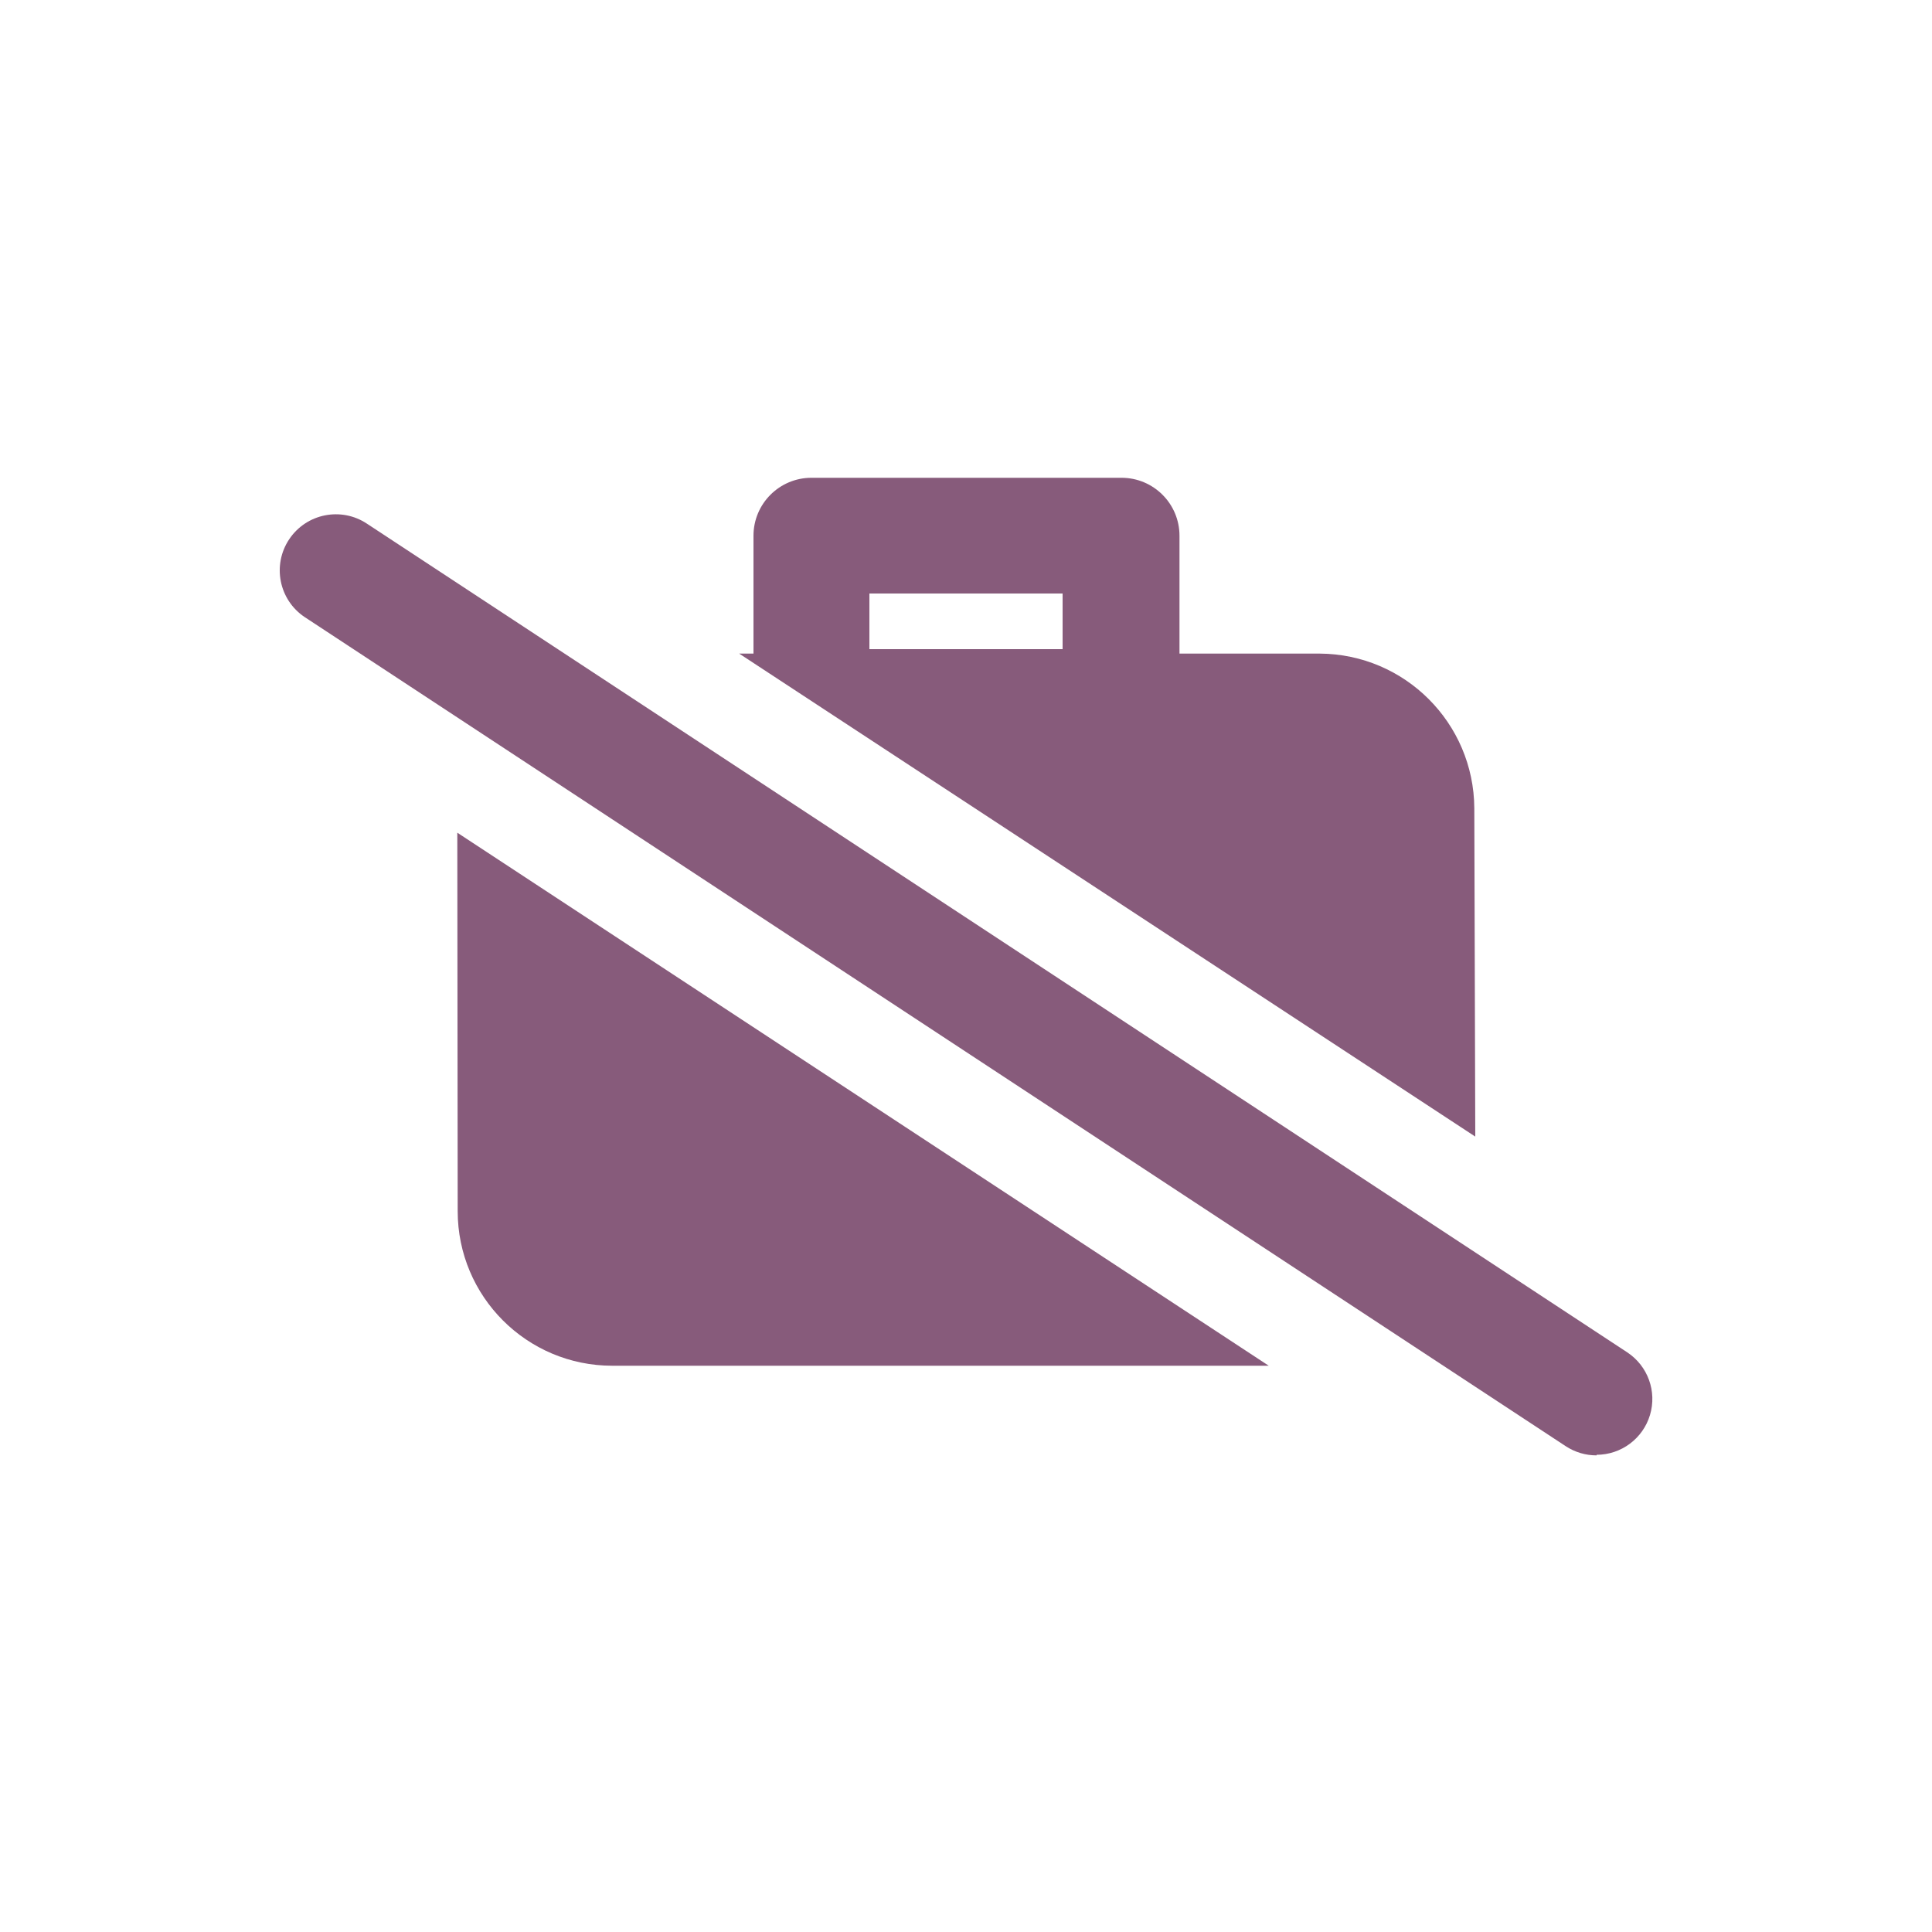
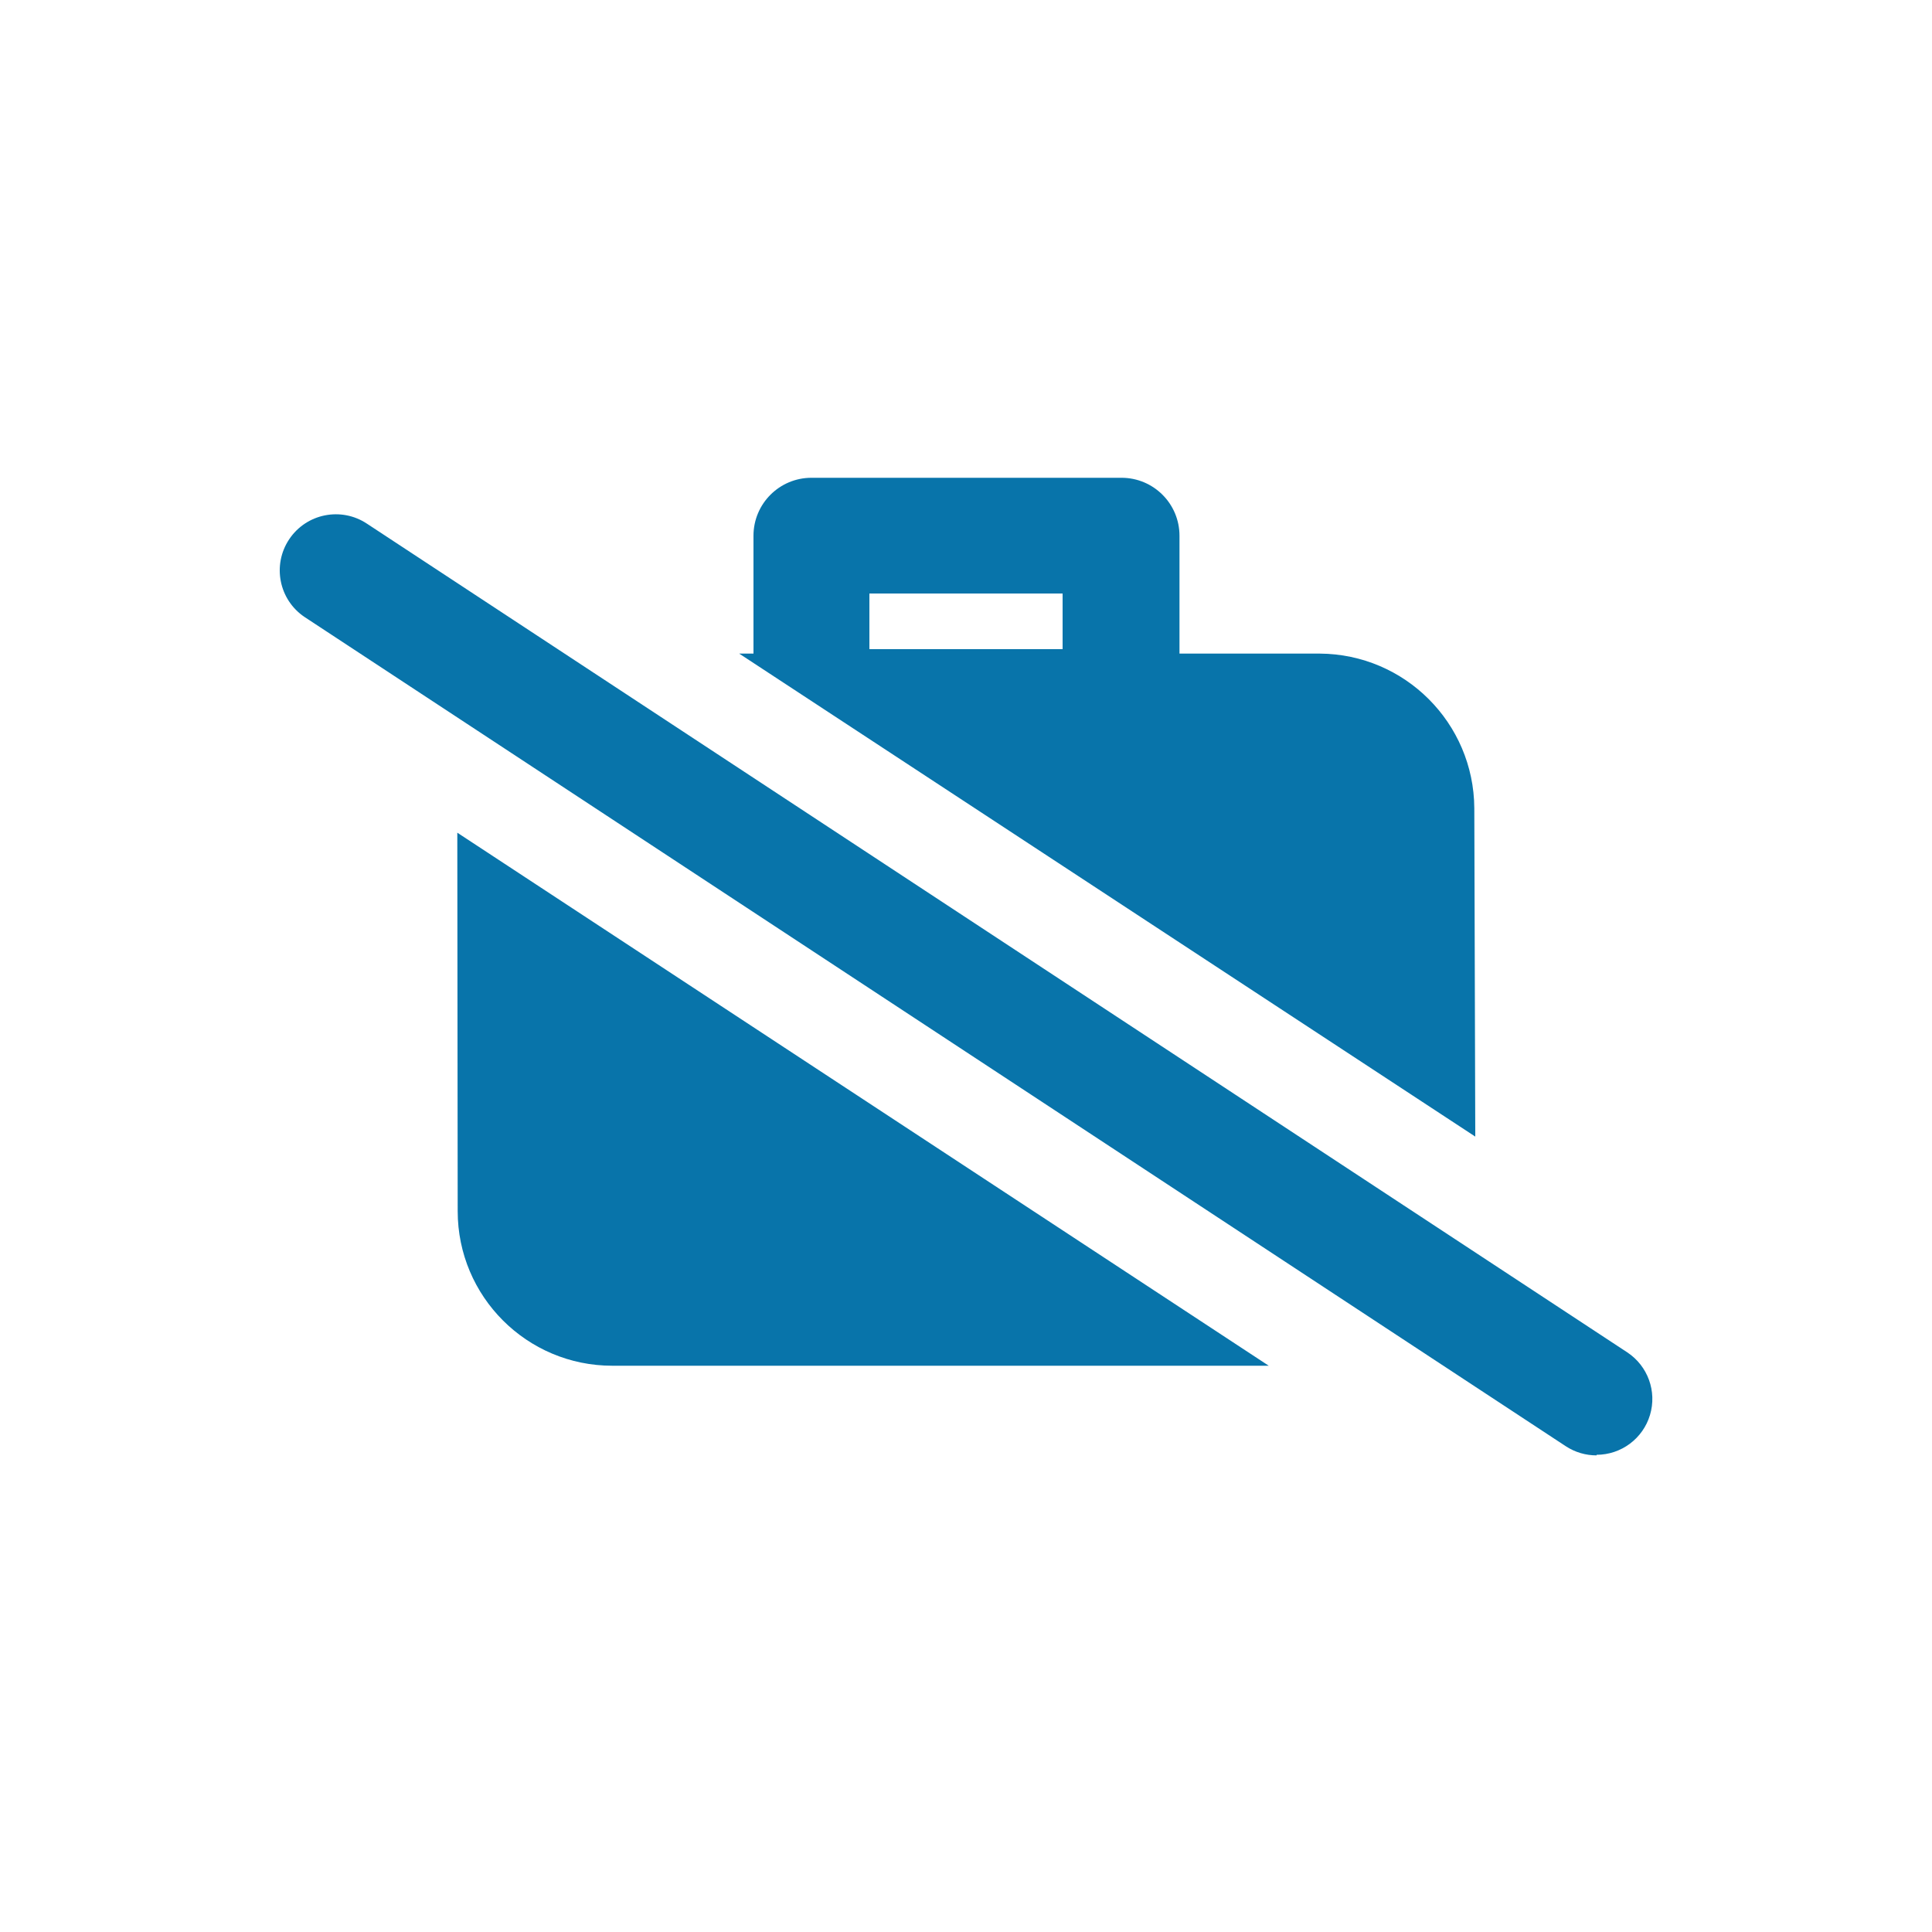
<svg xmlns="http://www.w3.org/2000/svg" viewBox="0 0 100 100">
  <g id="Small_Unemployement" data-name="Small Unemployement">
    <g>
      <g>
-         <path d="M76.31,41.83a8.05,8.05,0,0,0-8-8H61.05v-6.1a3,3,0,0,0-3-3H42a3,3,0,0,0-3,3v6.1h-.74l38.1,25ZM55,33.6H45V30.72H55Z" fill="#875b7b" />
-         <path d="M23.69,62.69a8,8,0,0,0,8,8H65.67l-42-27.59Z" fill="#875b7b" />
+         <path d="M76.31,41.83a8.05,8.05,0,0,0-8-8H61.05v-6.1a3,3,0,0,0-3-3H42a3,3,0,0,0-3,3v6.1h-.74l38.1,25ZM55,33.6H45V30.72H55Z" fill="#0874AA" />
+         <path d="M23.69,62.69a8,8,0,0,0,8,8H65.67l-42-27.59Z" fill="#0874AA" />
      </g>
-       <path d="M82.64,75.33a2.89,2.89,0,0,1-1.59-.47L15.77,31.94A2.89,2.89,0,1,1,19,27.11L84.23,70a2.89,2.89,0,0,1-1.59,5.3Z" fill="#875b7b" />
+       <path d="M82.64,75.33a2.89,2.89,0,0,1-1.59-.47L15.77,31.94A2.89,2.89,0,1,1,19,27.11L84.23,70a2.89,2.89,0,0,1-1.59,5.3Z" fill="#0874AA" />
    </g>
  </g>
</svg>
